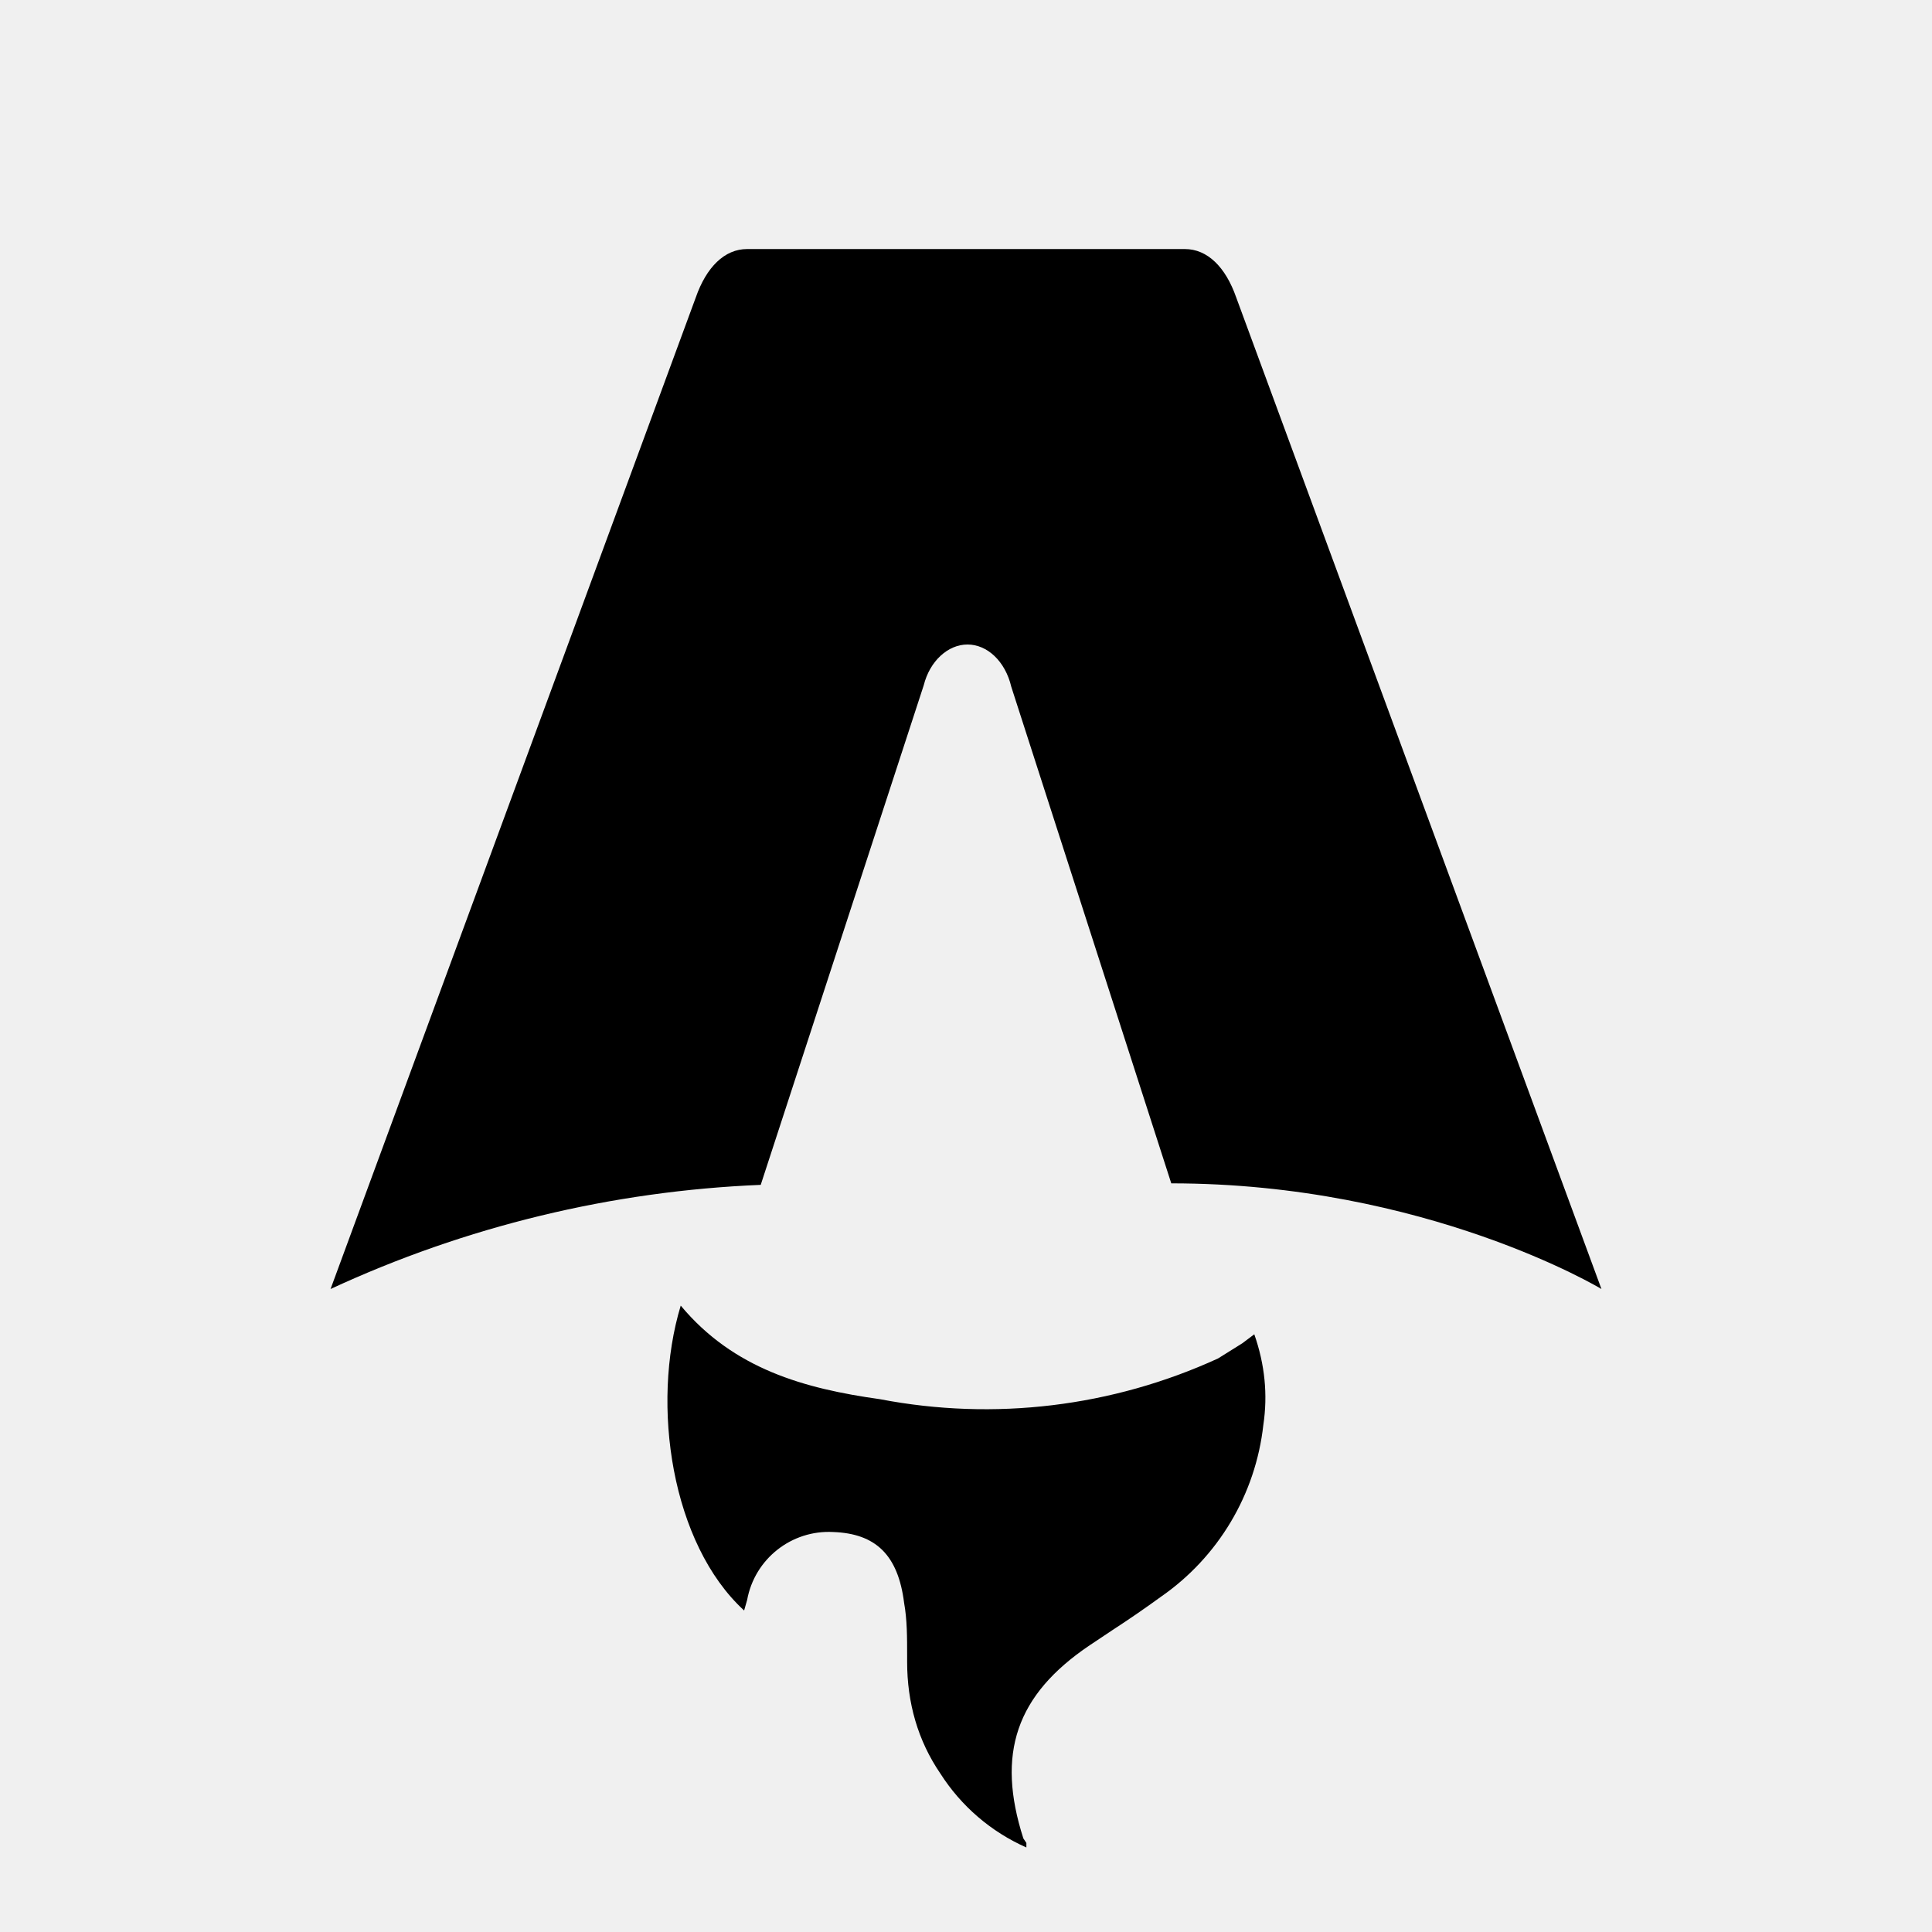
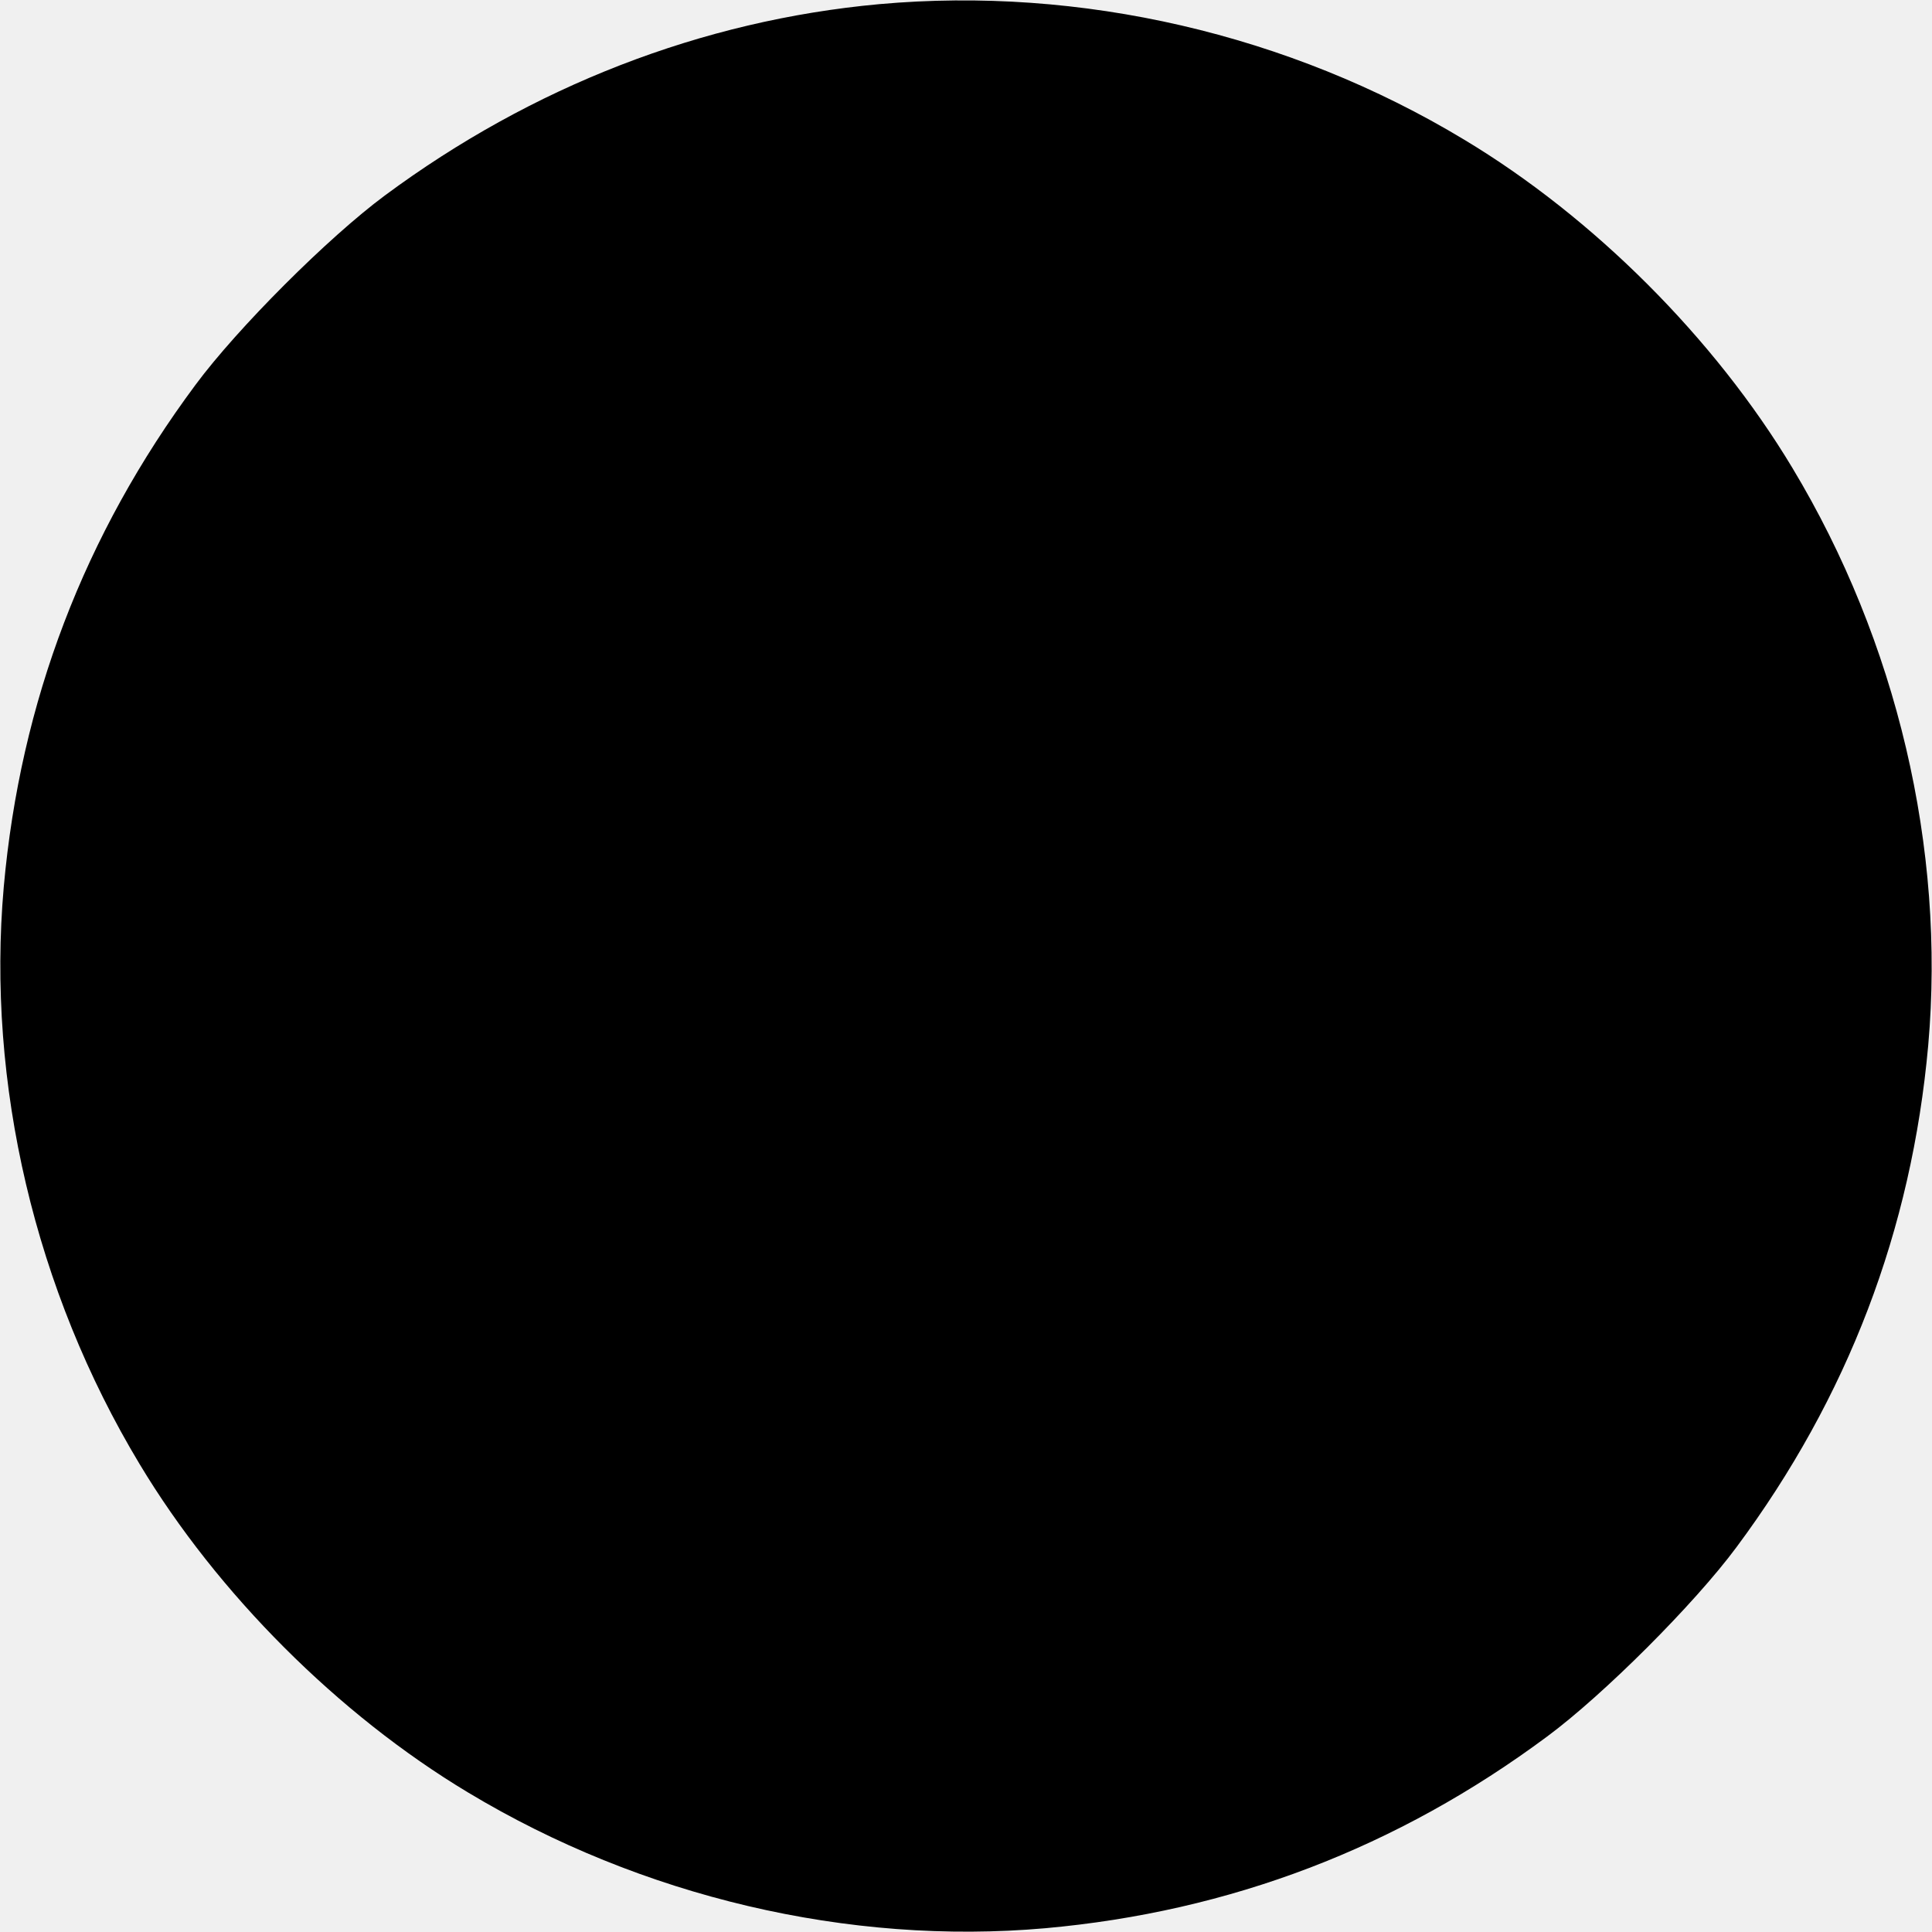
- <svg xmlns="http://www.w3.org/2000/svg" fill="none" viewBox="0 0 128 128">
-   <path d="M50.4 78.5a75.1 75.1 0 0 0-28.5 6.9l24.2-65.7c.7-2 1.9-3.2 3.4-3.2h29c1.5 0 2.7 1.2 3.4 3.2l24.2 65.7s-11.6-7-28.5-7L67 45.5c-.4-1.7-1.6-2.8-2.9-2.8-1.3 0-2.5 1.1-2.9 2.7L50.4 78.5Zm-1.1 28.2Zm-4.2-20.2c-2 6.6-.6 15.8 4.2 20.2a17.5 17.5 0 0 1 .2-.7 5.5 5.5 0 0 1 5.7-4.5c2.8.1 4.3 1.5 4.7 4.7.2 1.1.2 2.3.2 3.5v.4c0 2.7.7 5.2 2.2 7.4a13 13 0 0 0 5.7 4.9v-.3l-.2-.3c-1.8-5.6-.5-9.5 4.4-12.8l1.5-1a73 73 0 0 0 3.2-2.2 16 16 0 0 0 6.8-11.4c.3-2 .1-4-.6-6l-.8.6-1.6 1a37 37 0 0 1-22.4 2.7c-5-.7-9.7-2-13.2-6.2Z" />
-   <style>
-         path { fill: #000; }
-         @media (prefers-color-scheme: dark) {
-             path { fill: #FFF; }
-         }
-     </style>
+ <svg xmlns="http://www.w3.org/2000/svg" version="1.0" width="512pt" height="512pt" viewBox="0 0 512 512" preserveAspectRatio="xMidYMid meet">
+   <g transform="translate(0,512) scale(0.1,-0.1)" fill="#000000" stroke="none">
+     <path d="M2330 5109 c-470 -43 -920 -218 -1310 -507 -150 -111 -391 -352 -502         -502 -295 -397 -464 -840 -508 -1330 -46 -521 83 -1070 360 -1530 206 -343         527 -664 870 -870 460 -277 1009 -406 1530 -360 490 44 933 213 1330 508 150         111 391 352 502 502 295 397 464 840 508 1330 46 521 -83 1070 -360 1530 -206         343 -527 664 -870 870 -464 280 -1017 407 -1550 359z" />
+   </g>
</svg>
